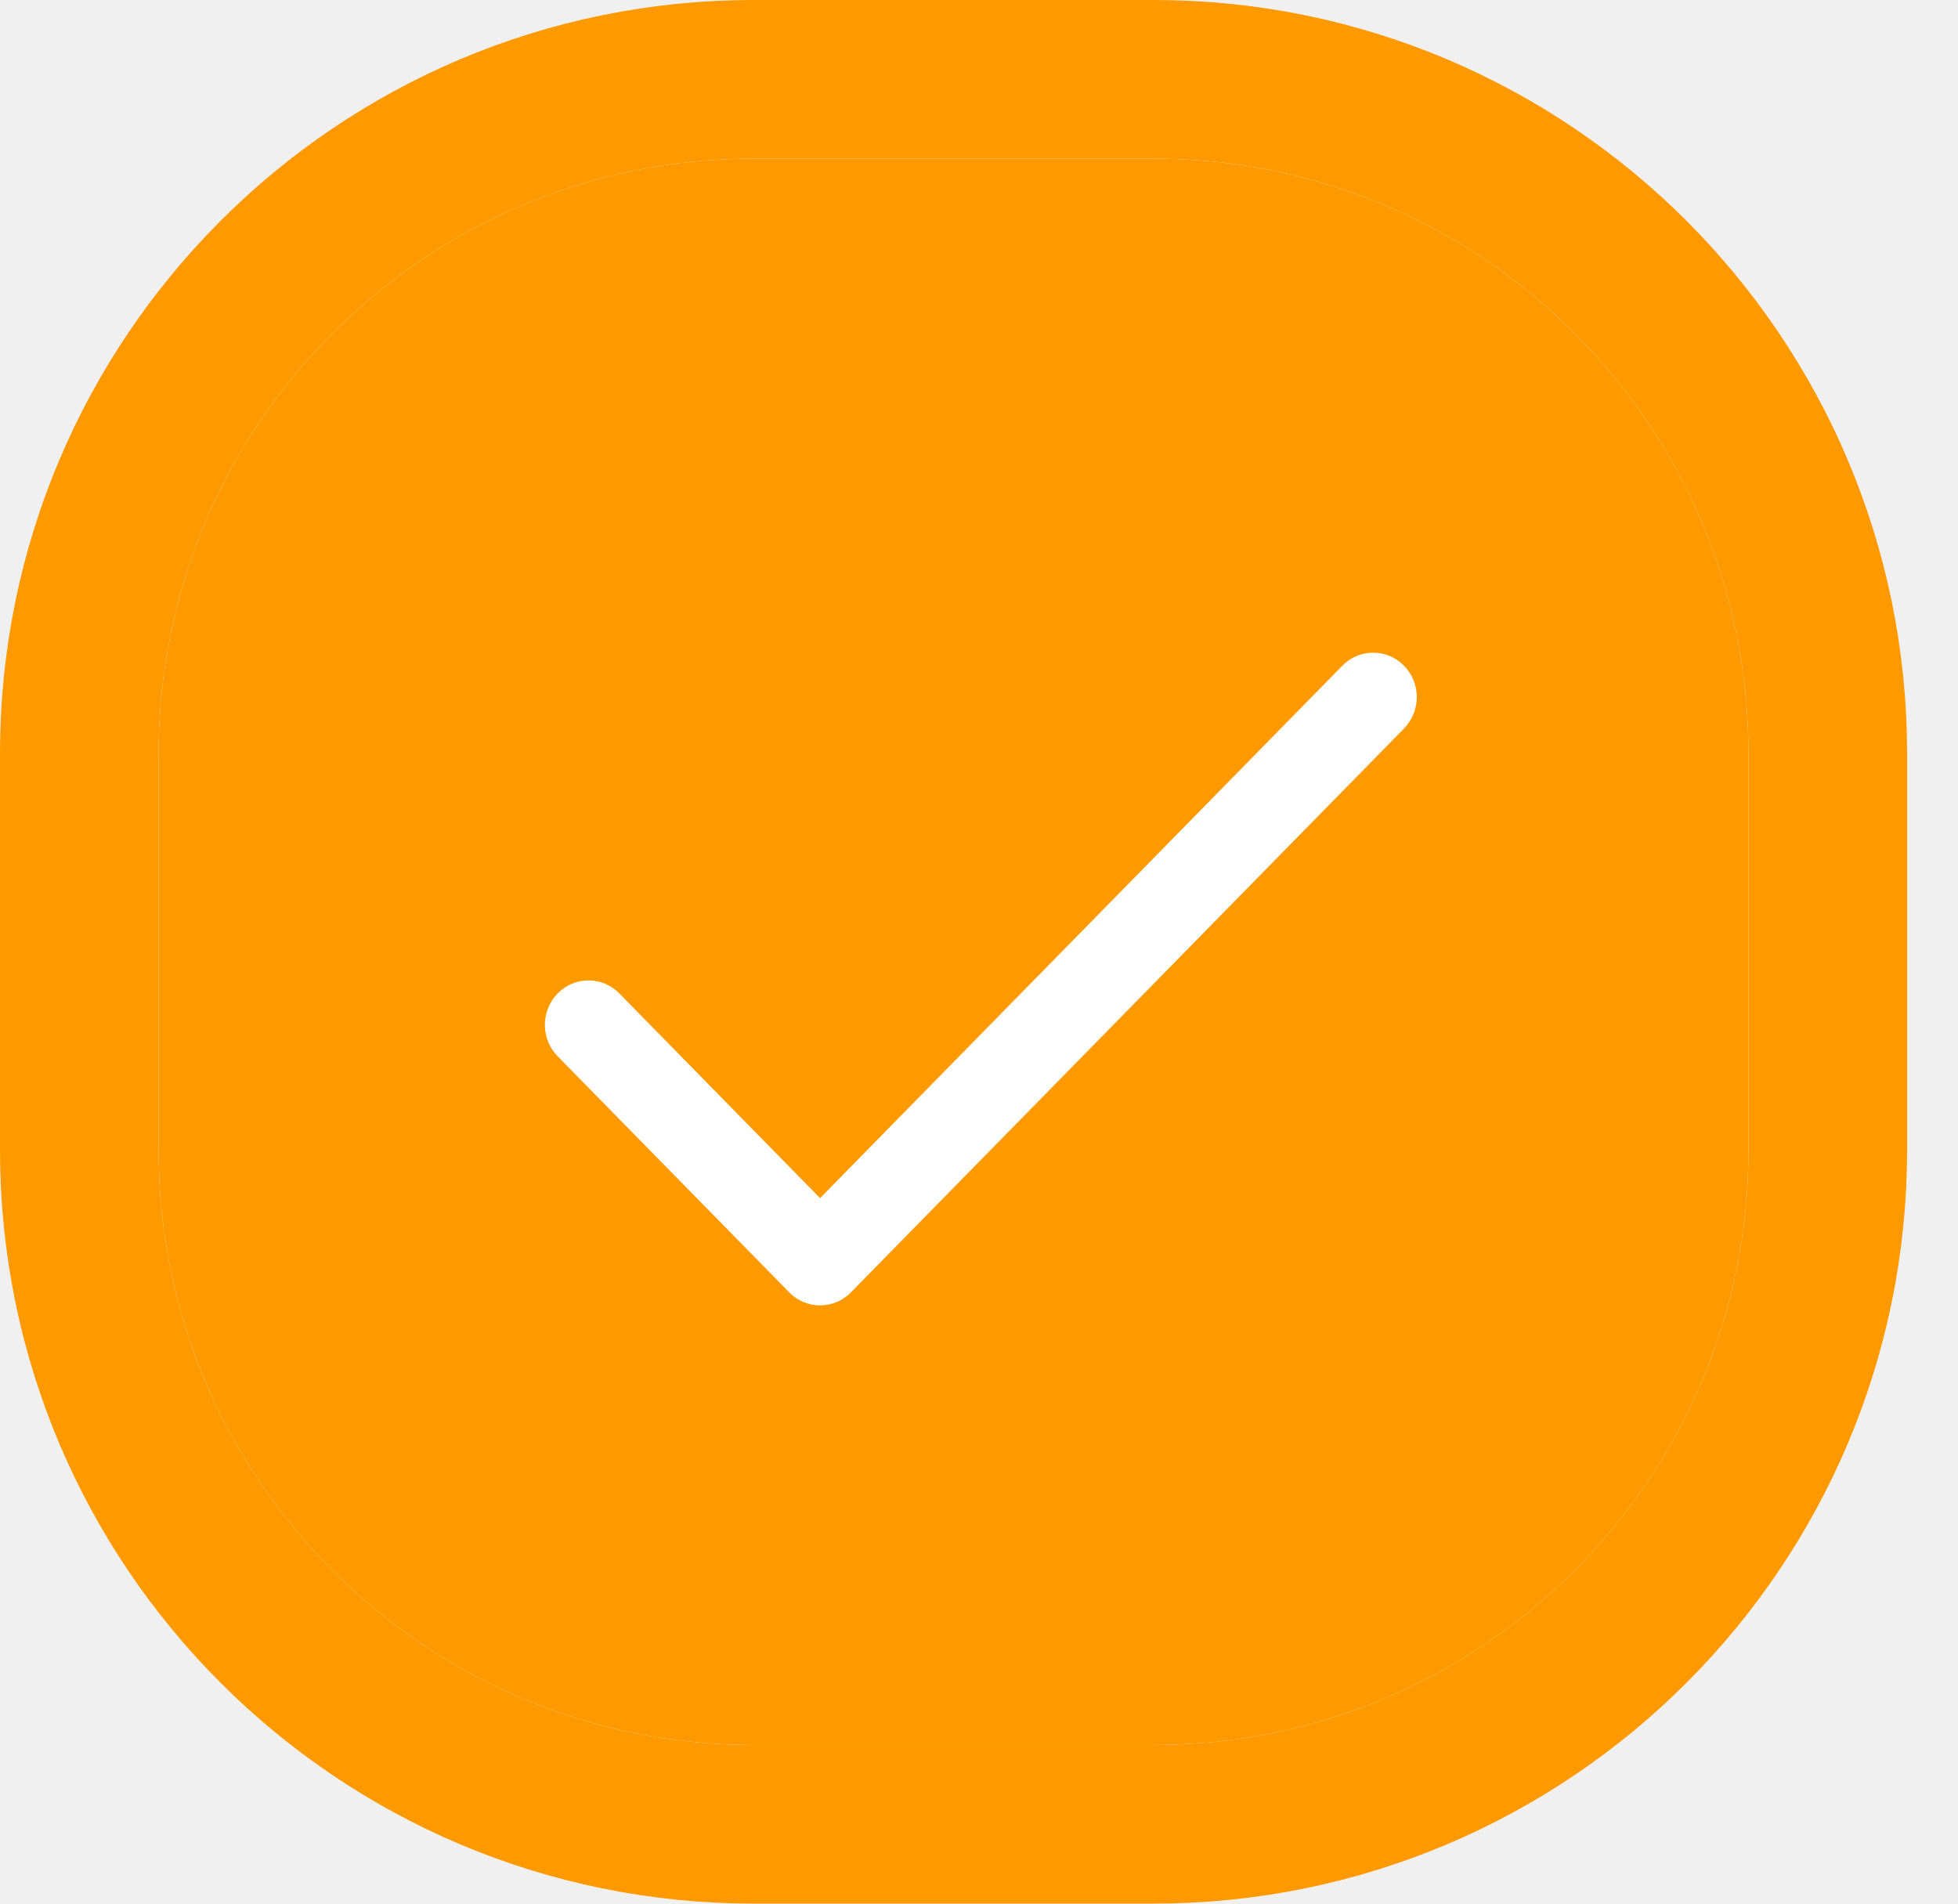
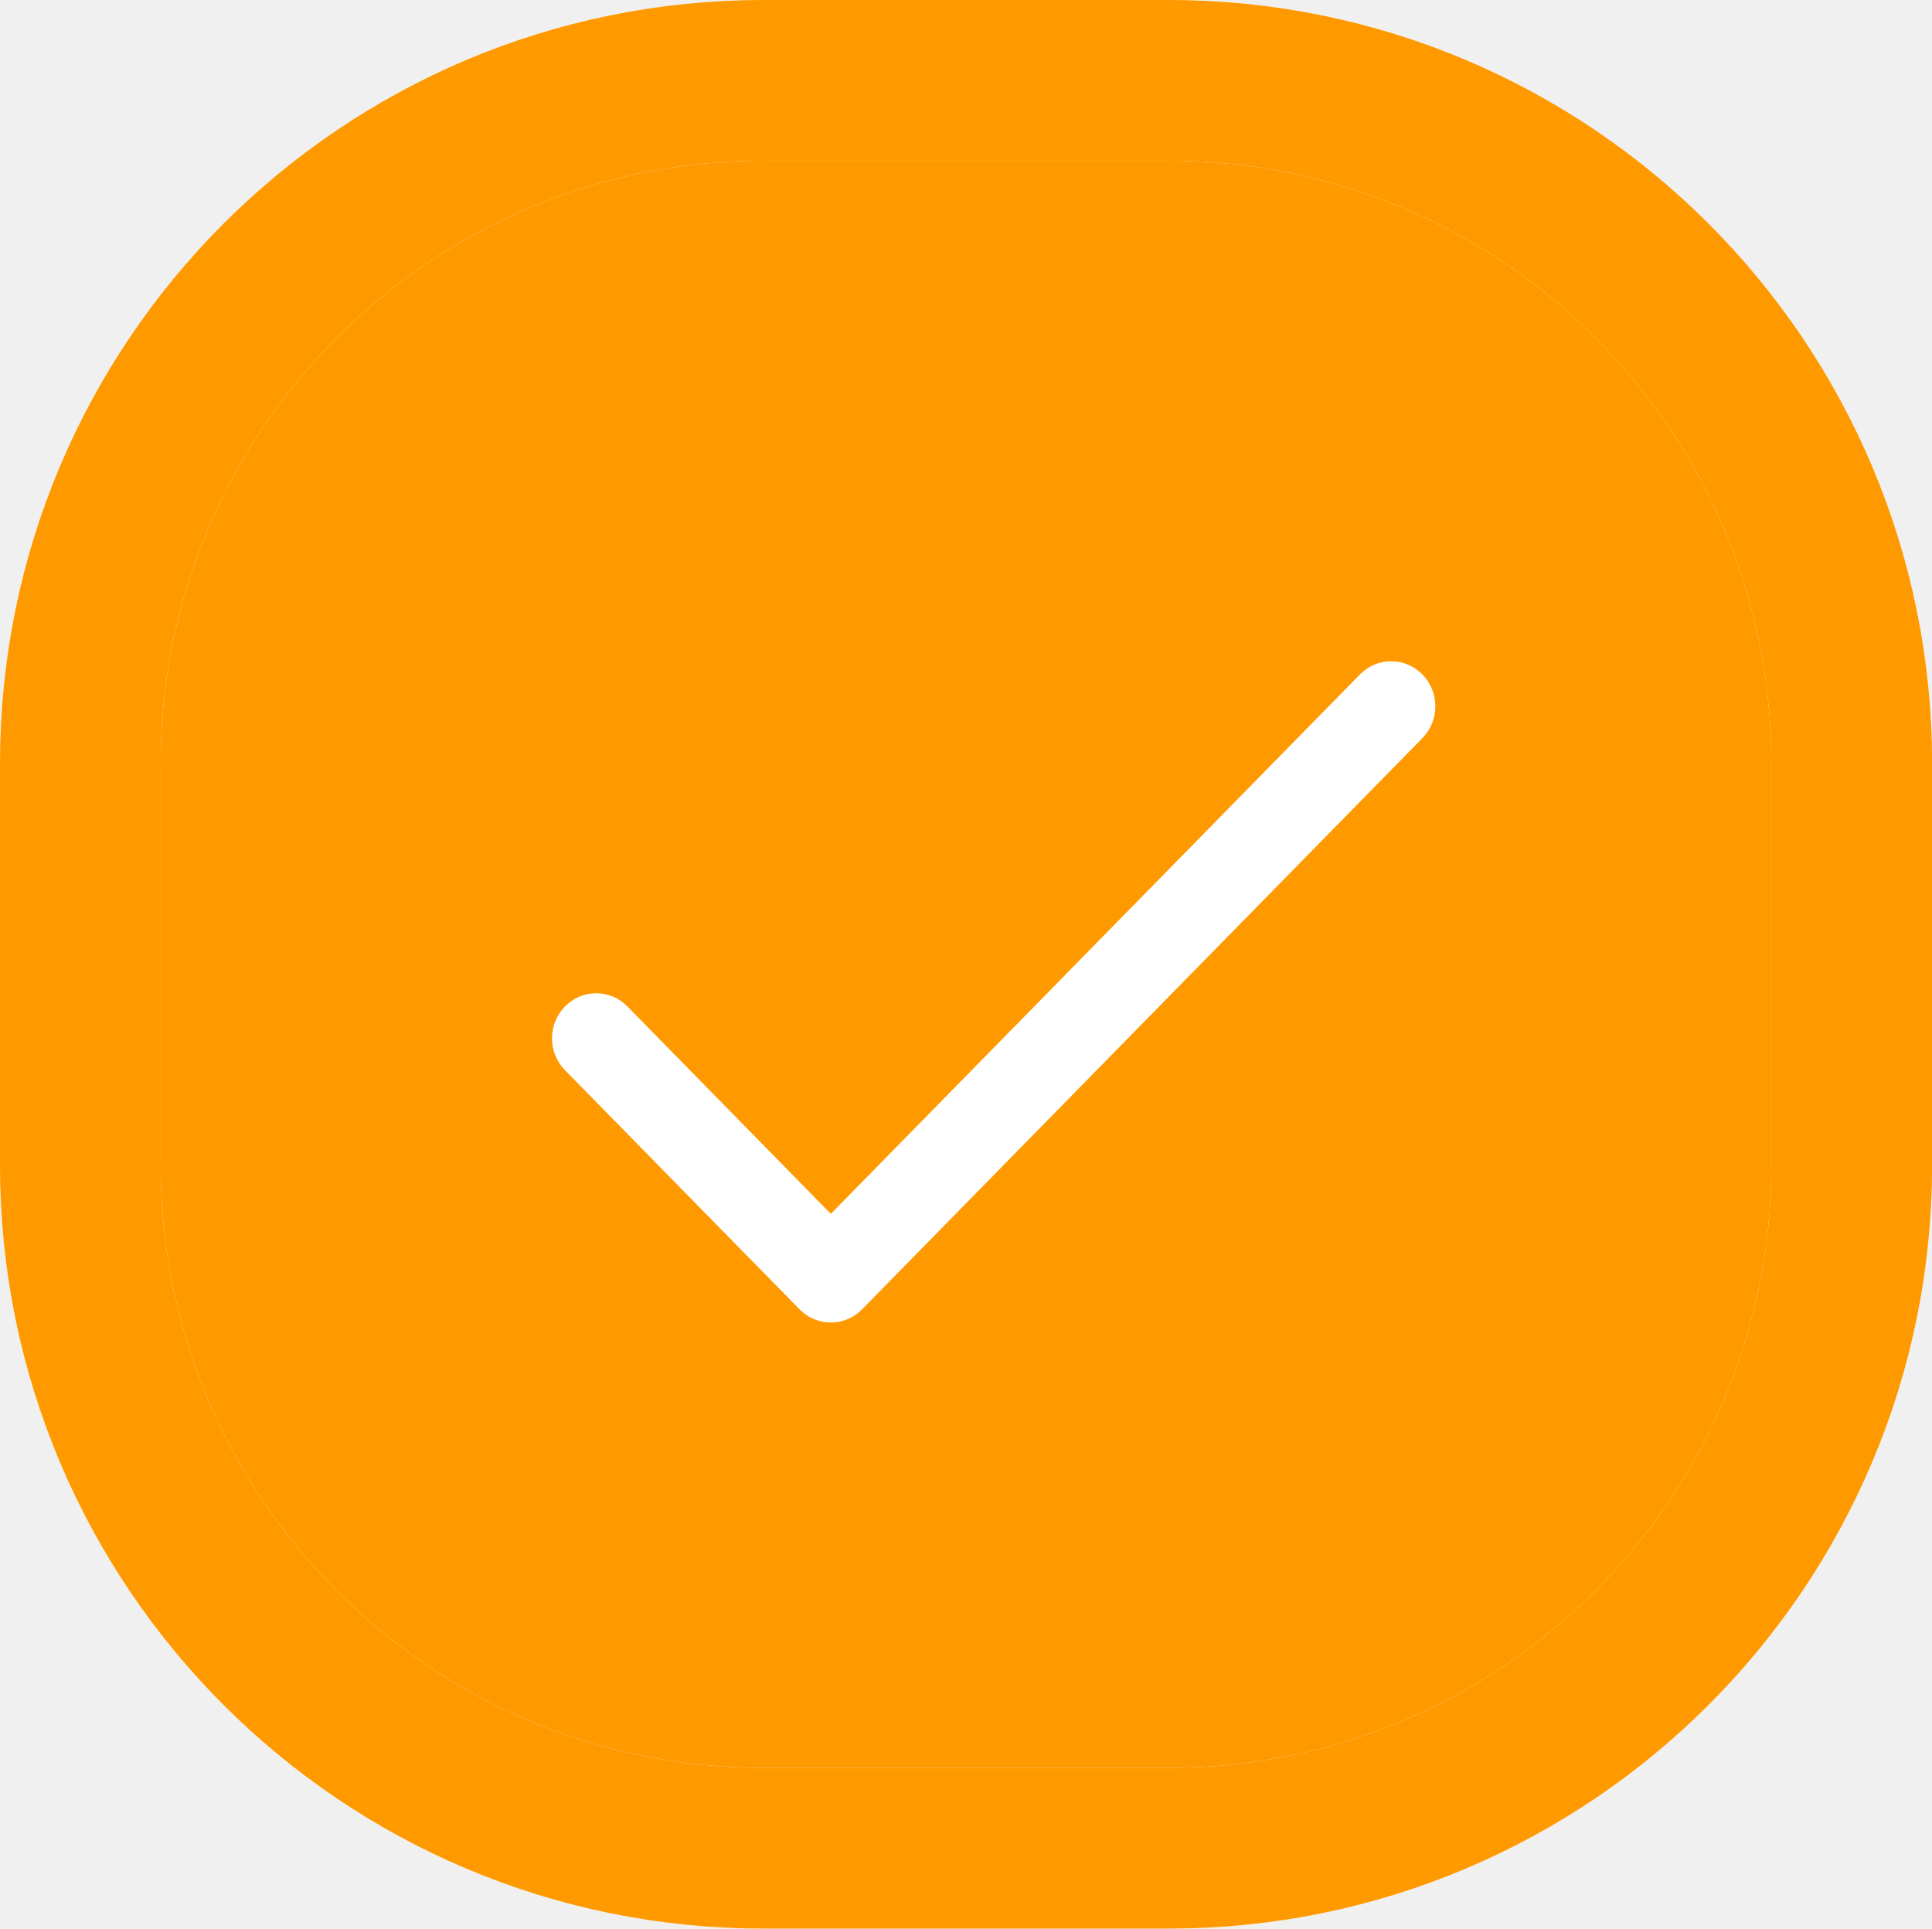
- <svg xmlns="http://www.w3.org/2000/svg" width="36" height="35" fill="none">
+ <svg xmlns="http://www.w3.org/2000/svg" fill="none">
  <rect width="32.148" height="32.083" x="1.458" y="1.458" fill="#F90" rx="12.396" />
  <rect width="32.148" height="32.083" x="1.458" y="1.458" stroke="#fff" stroke-width="2.917" rx="12.396" />
  <rect width="32.148" height="32.083" x="1.458" y="1.458" stroke="#F90" stroke-width="2.917" rx="12.396" />
  <path fill="#fff" d="M25.814 12.24a.79.79 0 0 0-1.134 0l-9.602 9.788-3.691-3.763a.79.79 0 0 0-1.134 0 .828.828 0 0 0 0 1.156l4.258 4.34a.791.791 0 0 0 1.134 0l10.169-10.366a.828.828 0 0 0 0-1.156Z" />
</svg>
